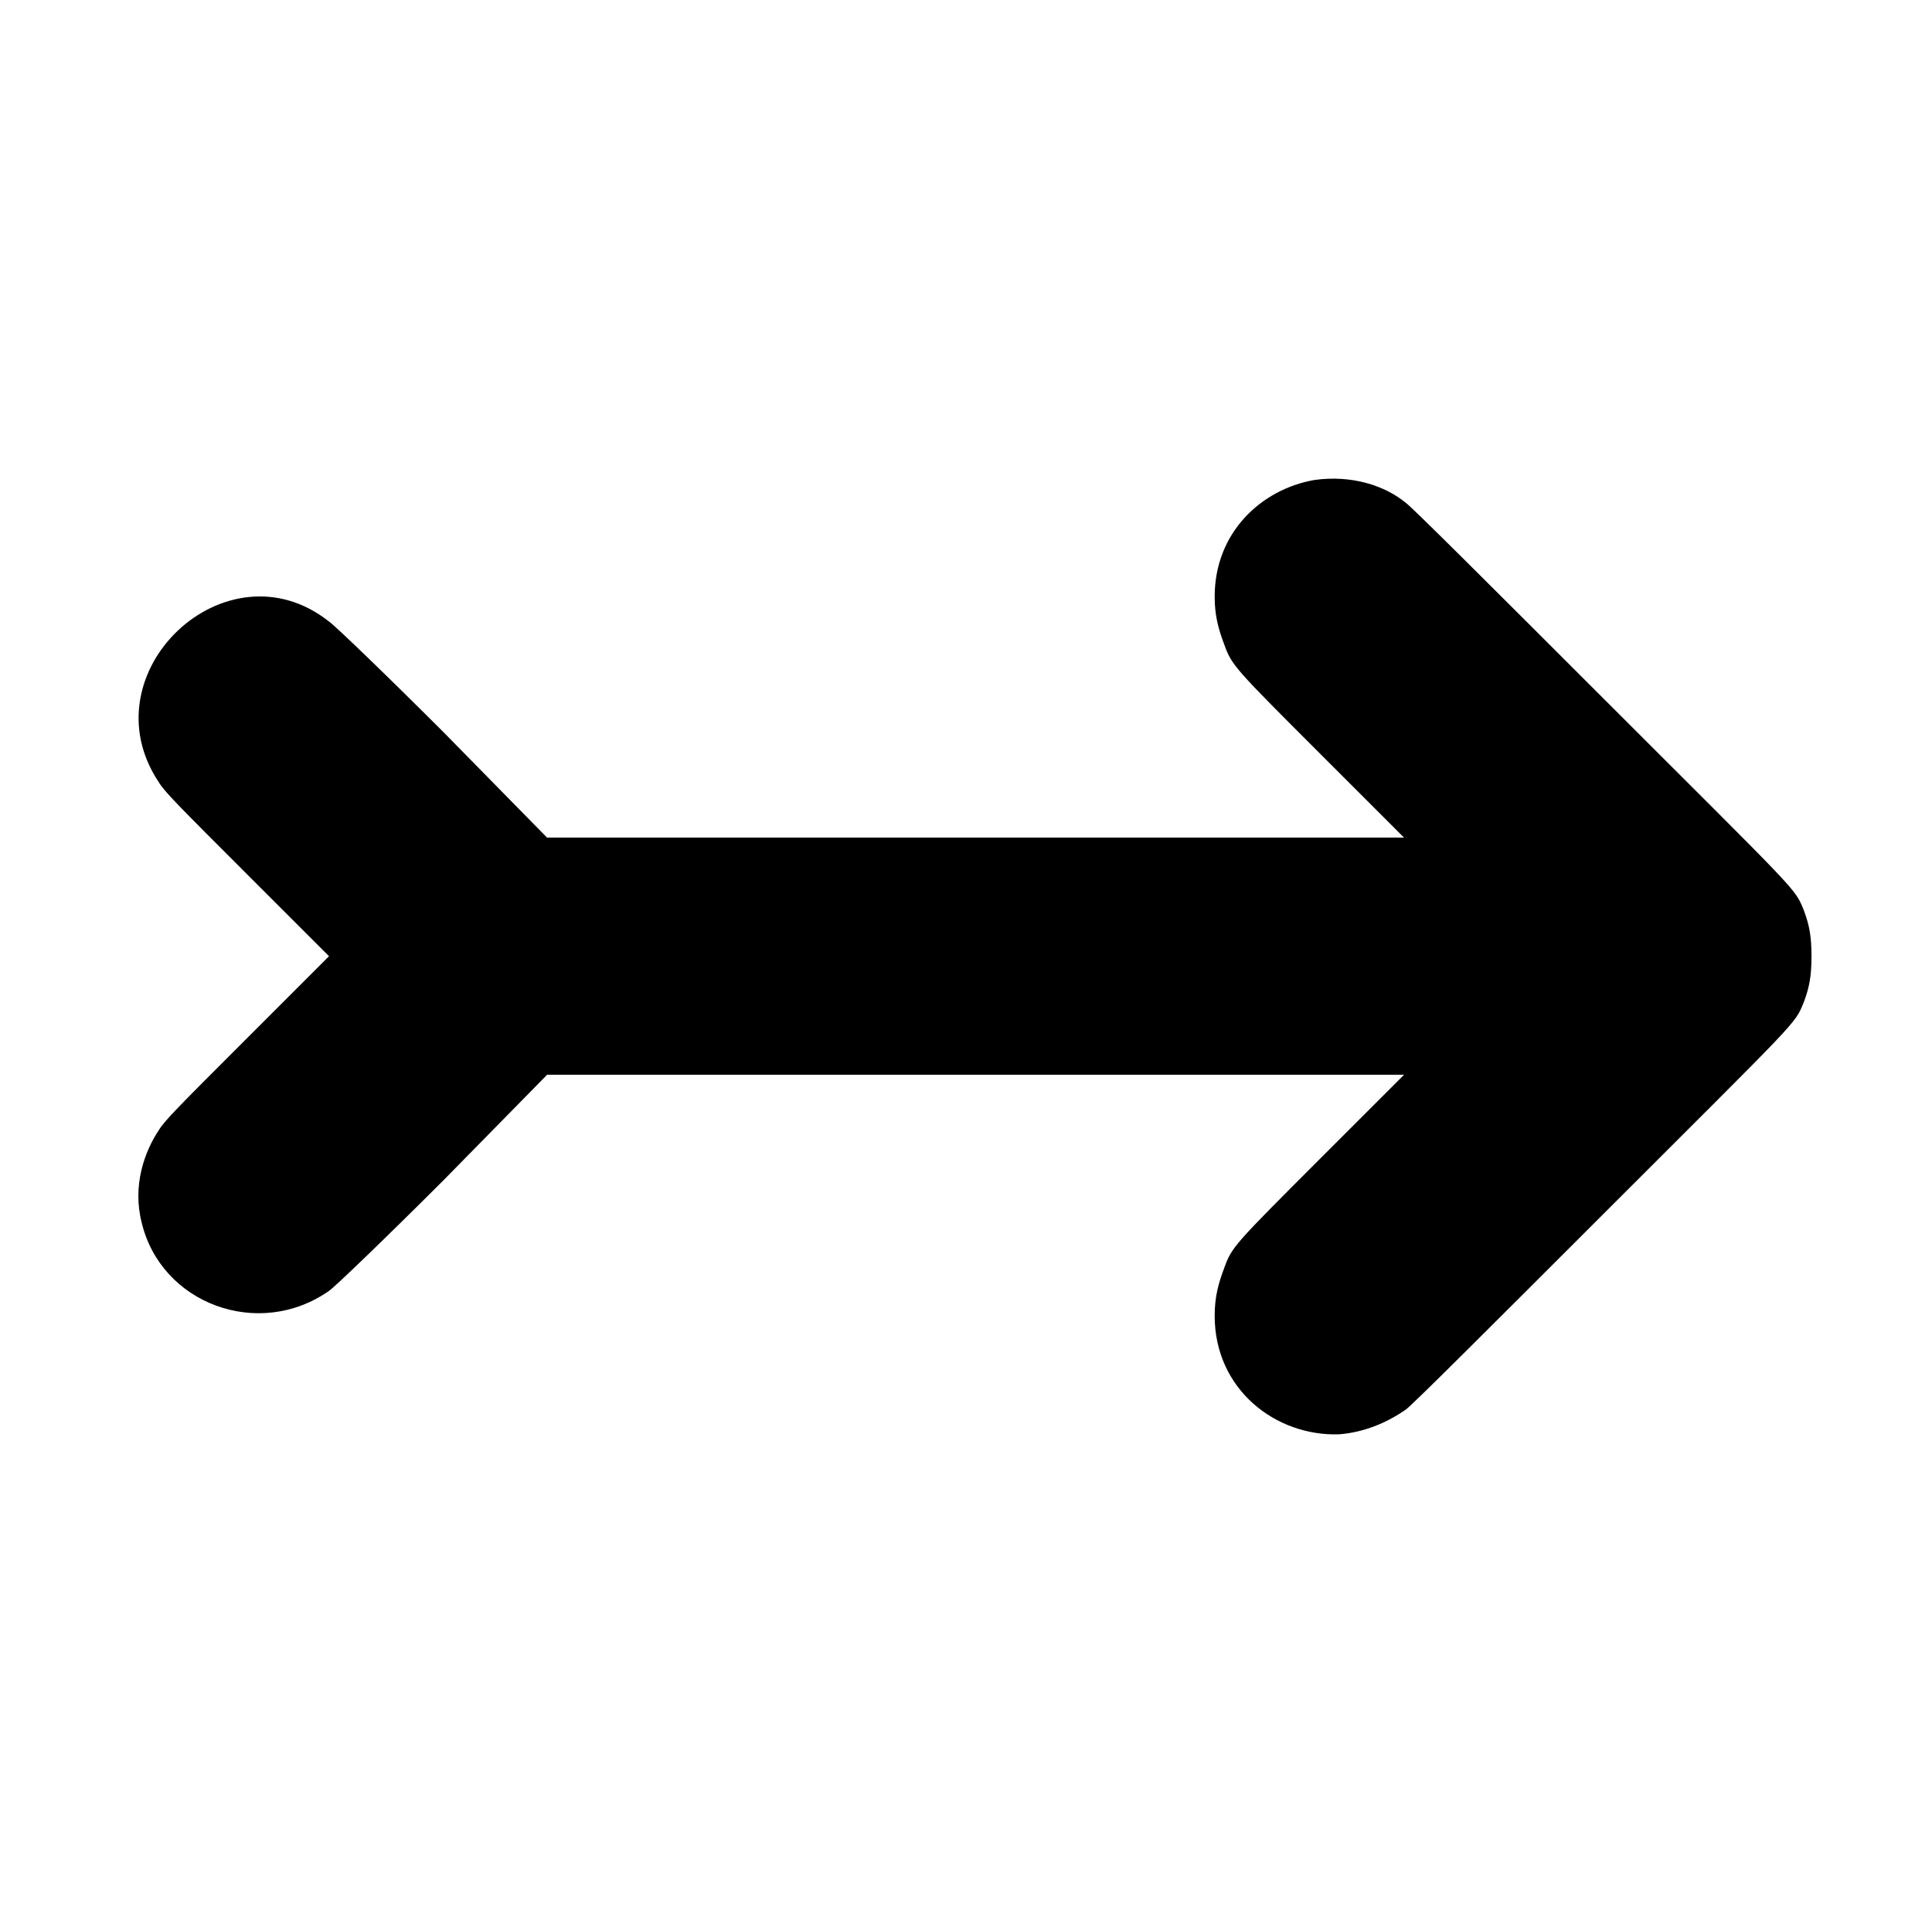
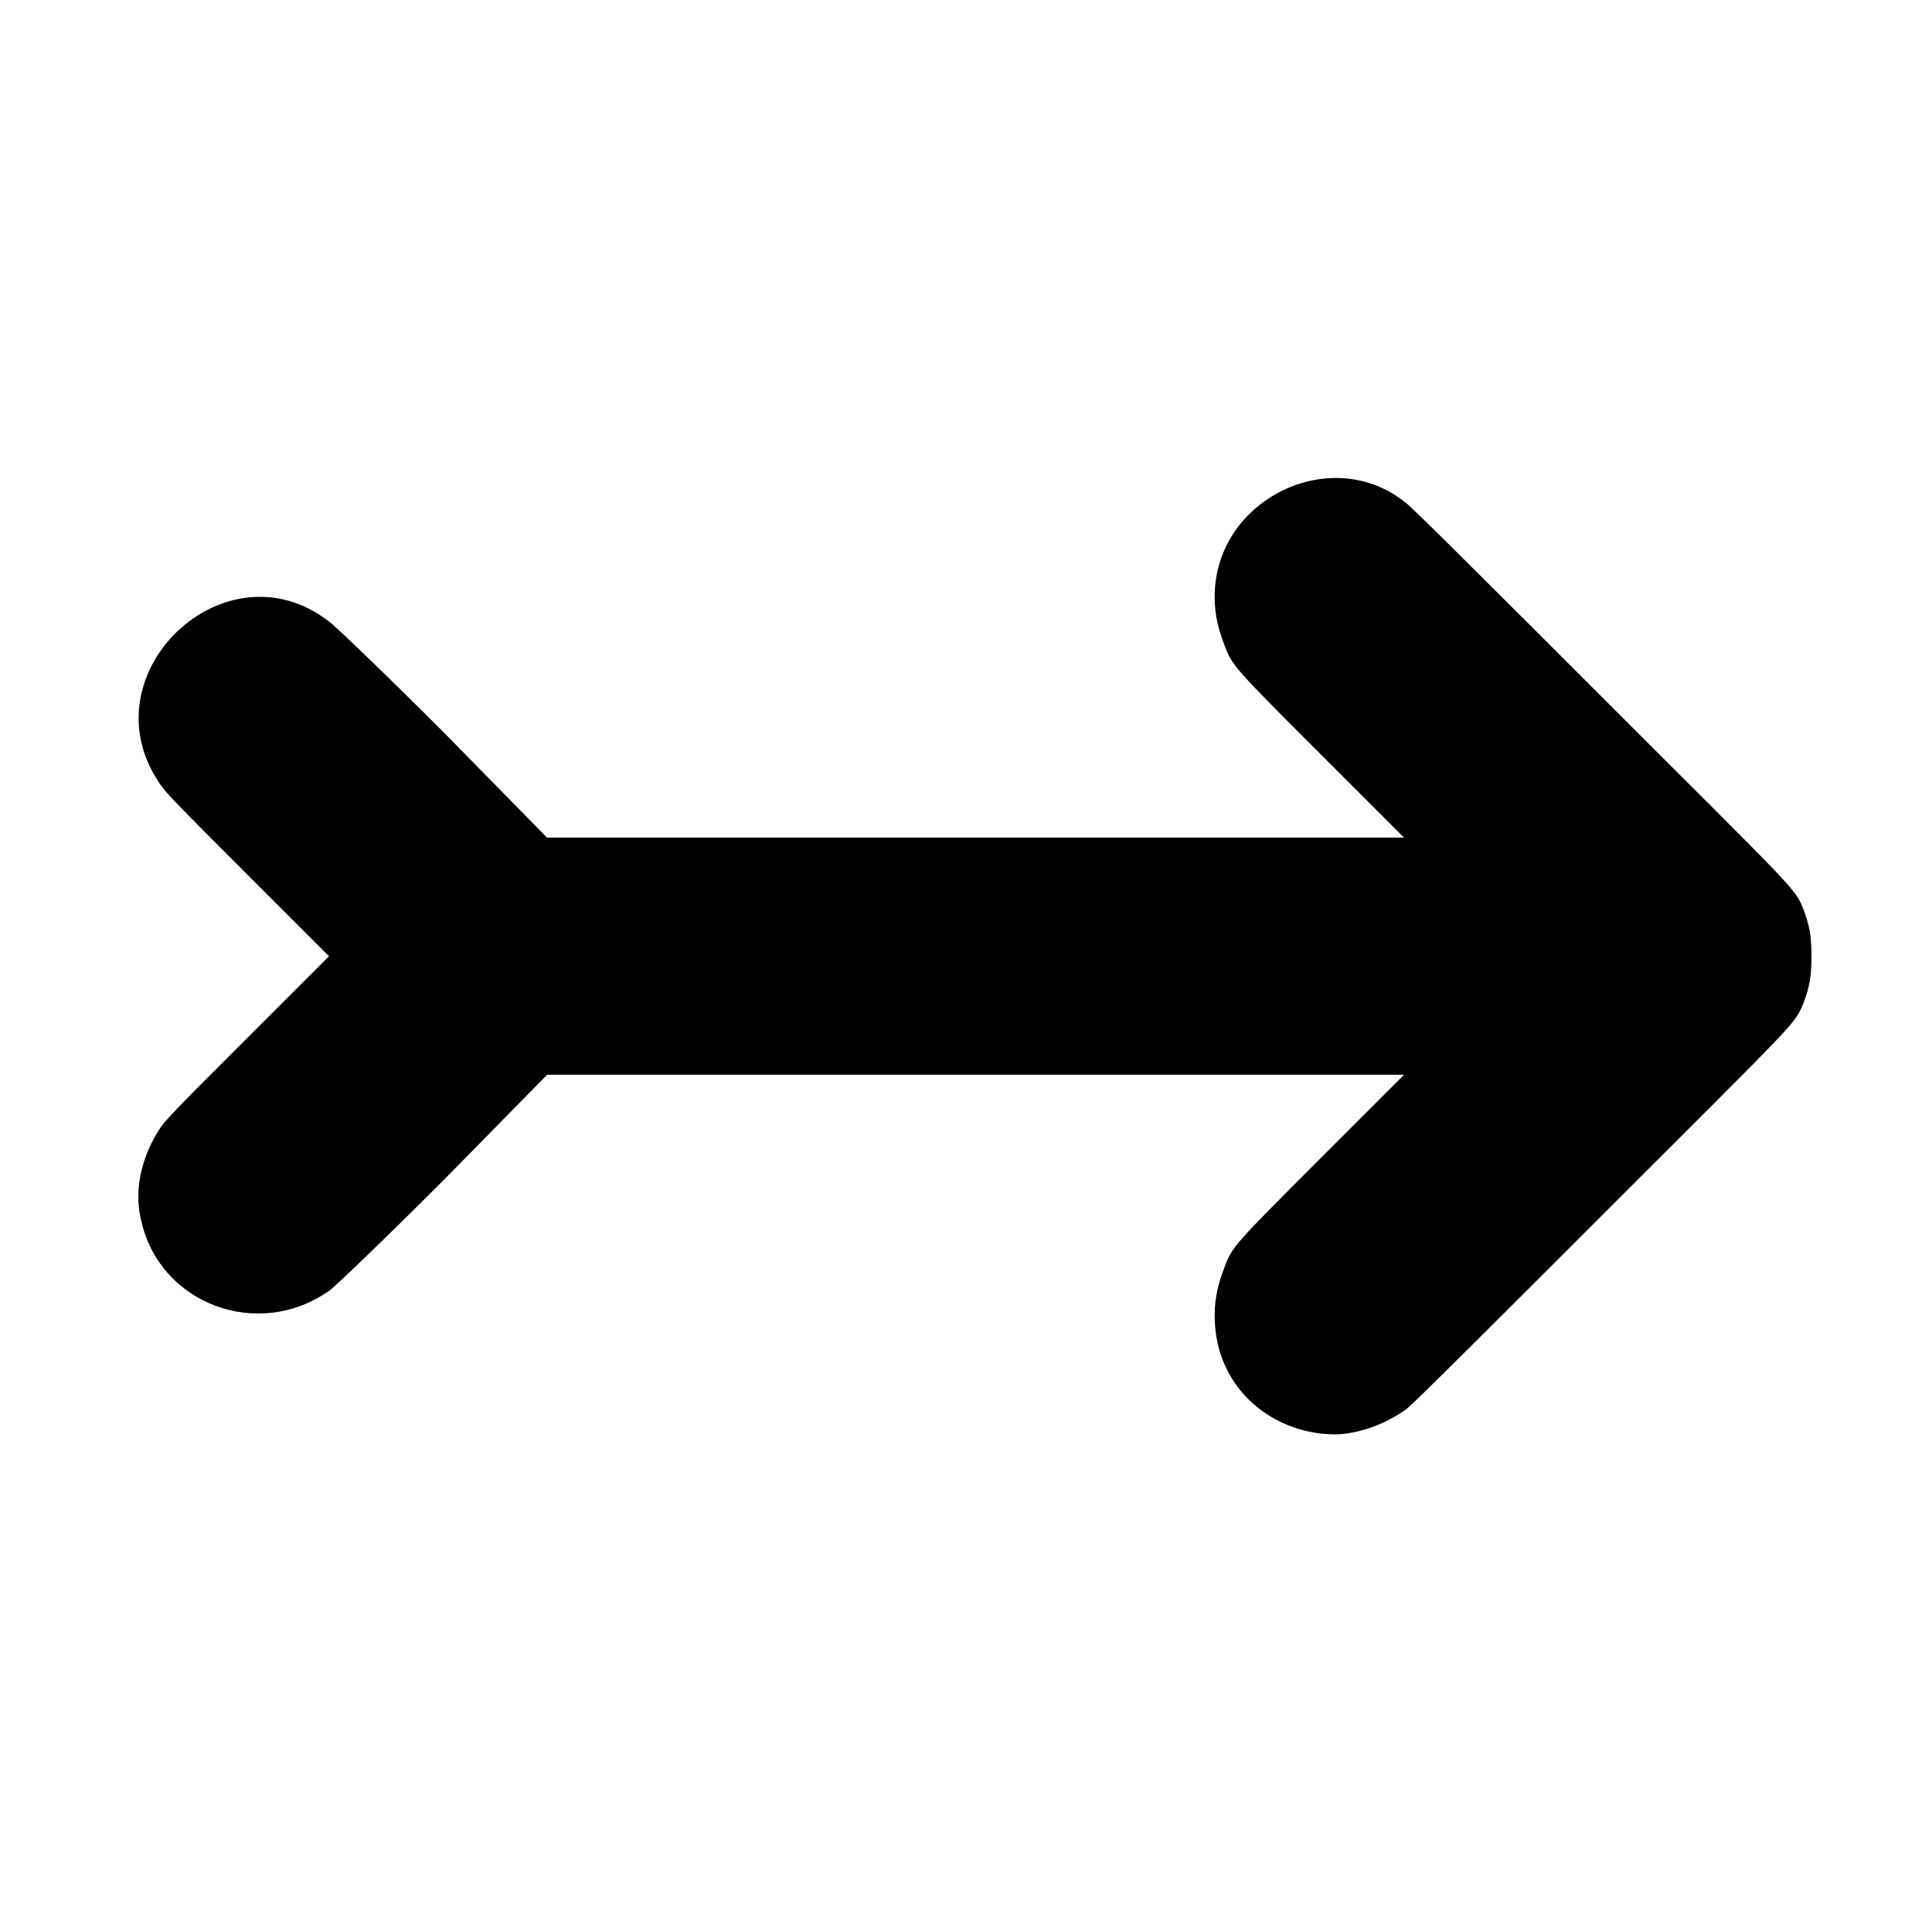
<svg xmlns="http://www.w3.org/2000/svg" version="1.1" viewBox="-10 0 1010 1000">
  <g transform="matrix(1 0 0 -1 0 800)">
-     <path fill="currentColor" d="M677 549c-27.554 -4.862 -52 -27.368 -52 -61c0 -10 2 -17 5 -25c4 -11 5 -12 51 -58l43 -43h-448l-54 55c-30 30 -57 56 -60 58c-53.606 42.438 -127.145 -26.782 -89 -84c3 -5 10 -12 46 -48l43 -43l-43 -43c-36 -36 -43 -43 -46 -48 c-7.452 -11.177 -13.802 -28.791 -9 -48c9.972 -42.736 61.159 -61.789 98 -36c3 2 30 28 60 58l54 55h448l-43 -43c-46 -46 -47 -47 -51 -58c-3 -8 -5 -15 -5 -25c0 -38.657 32.038 -63.099 65 -62c13 1 25 6 35 13c3 2 47 46 102 101c105 105 101 100 106 112 c3 8 4 14 4 24s-1 16 -4 24c-5 12 -1 7 -106 112c-55 55 -99 99 -102 101c-10.8 9 -28.329 14.81 -48 12z" />
+     <path fill="currentColor" d="M625 488c0 50.993 61.266 80.692 100 49c3 -2 47 -46 102 -101c105 -105 101 -100 106 -112c3 -8 4 -14 4 -24s-1 -16 -4 -24c-5 -12 -1 -7 -106 -112c-55 -55 -99 -99 -102 -101c-10 -7 -22 -12 -35 -13c-33 -1 -65 23 -65 62c0 10 2 17 5 25c4 11 5 12 51 58l43 43 h-448l-54 -55c-30 -30 -57 -56 -60 -58c-37 -26 -88 -7 -98 36c-5 19 2 37 9 48c3 5 10 12 46 48l43 43l-43 43c-36 36 -43 43 -46 48c-38 57 35 126 89 84c3 -2 30 -28 60 -58l54 -55h448l-43 43c-46 46 -47 47 -51 58c-3 8 -5 15 -5 25z" />
  </g>
</svg>
